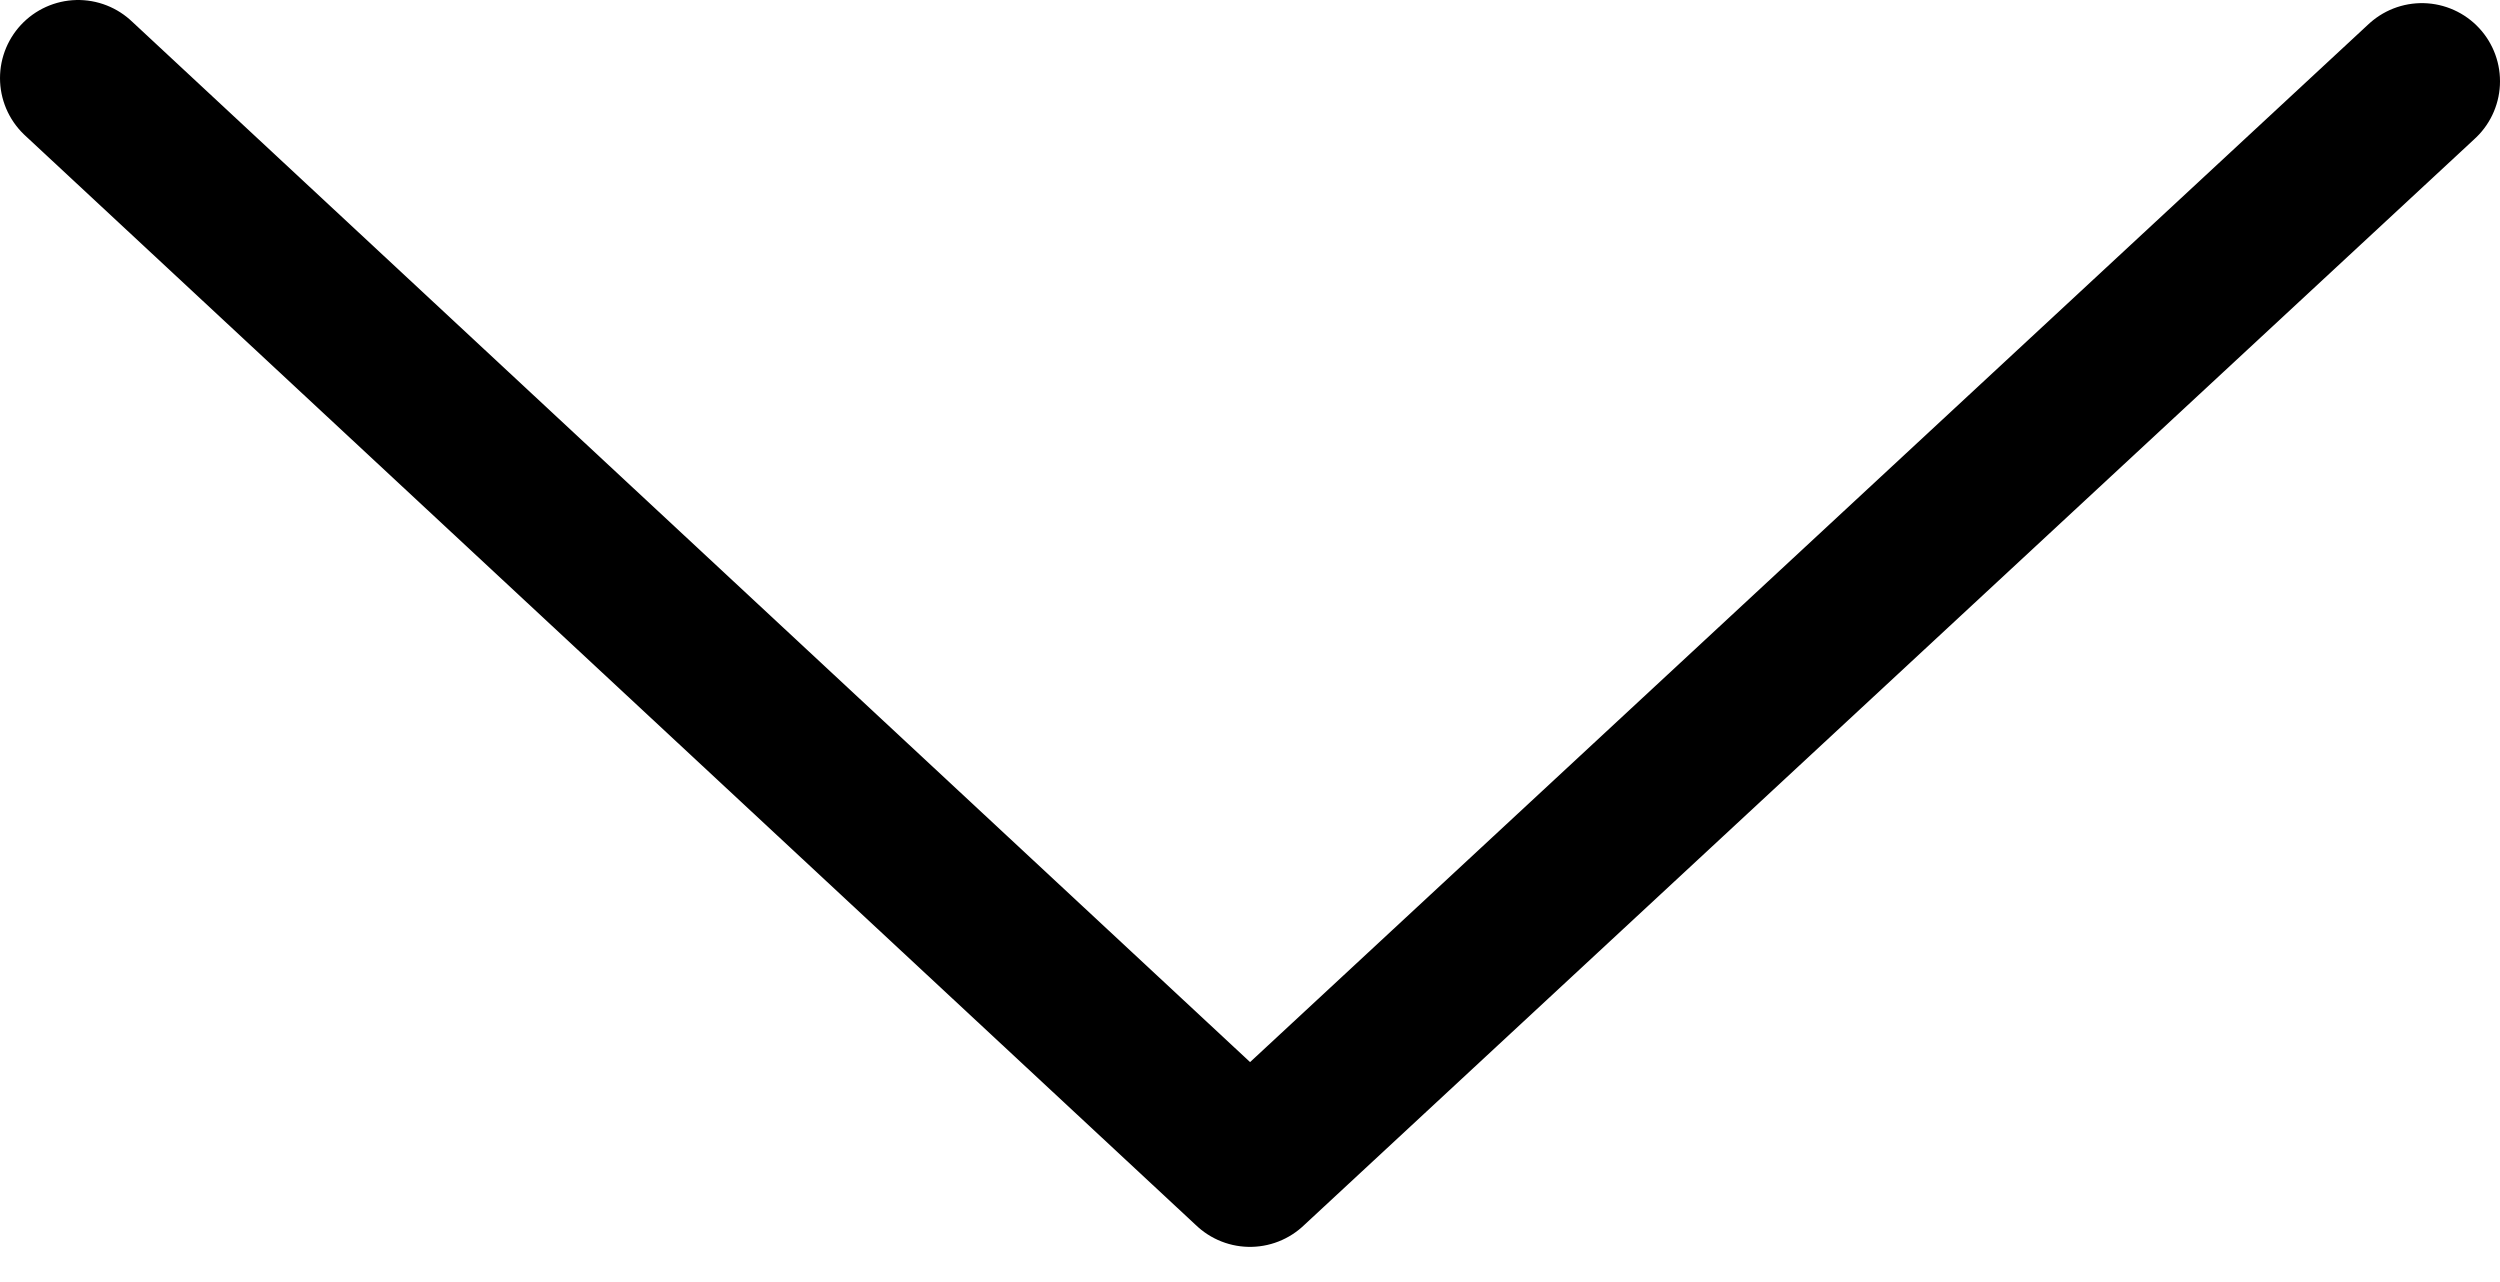
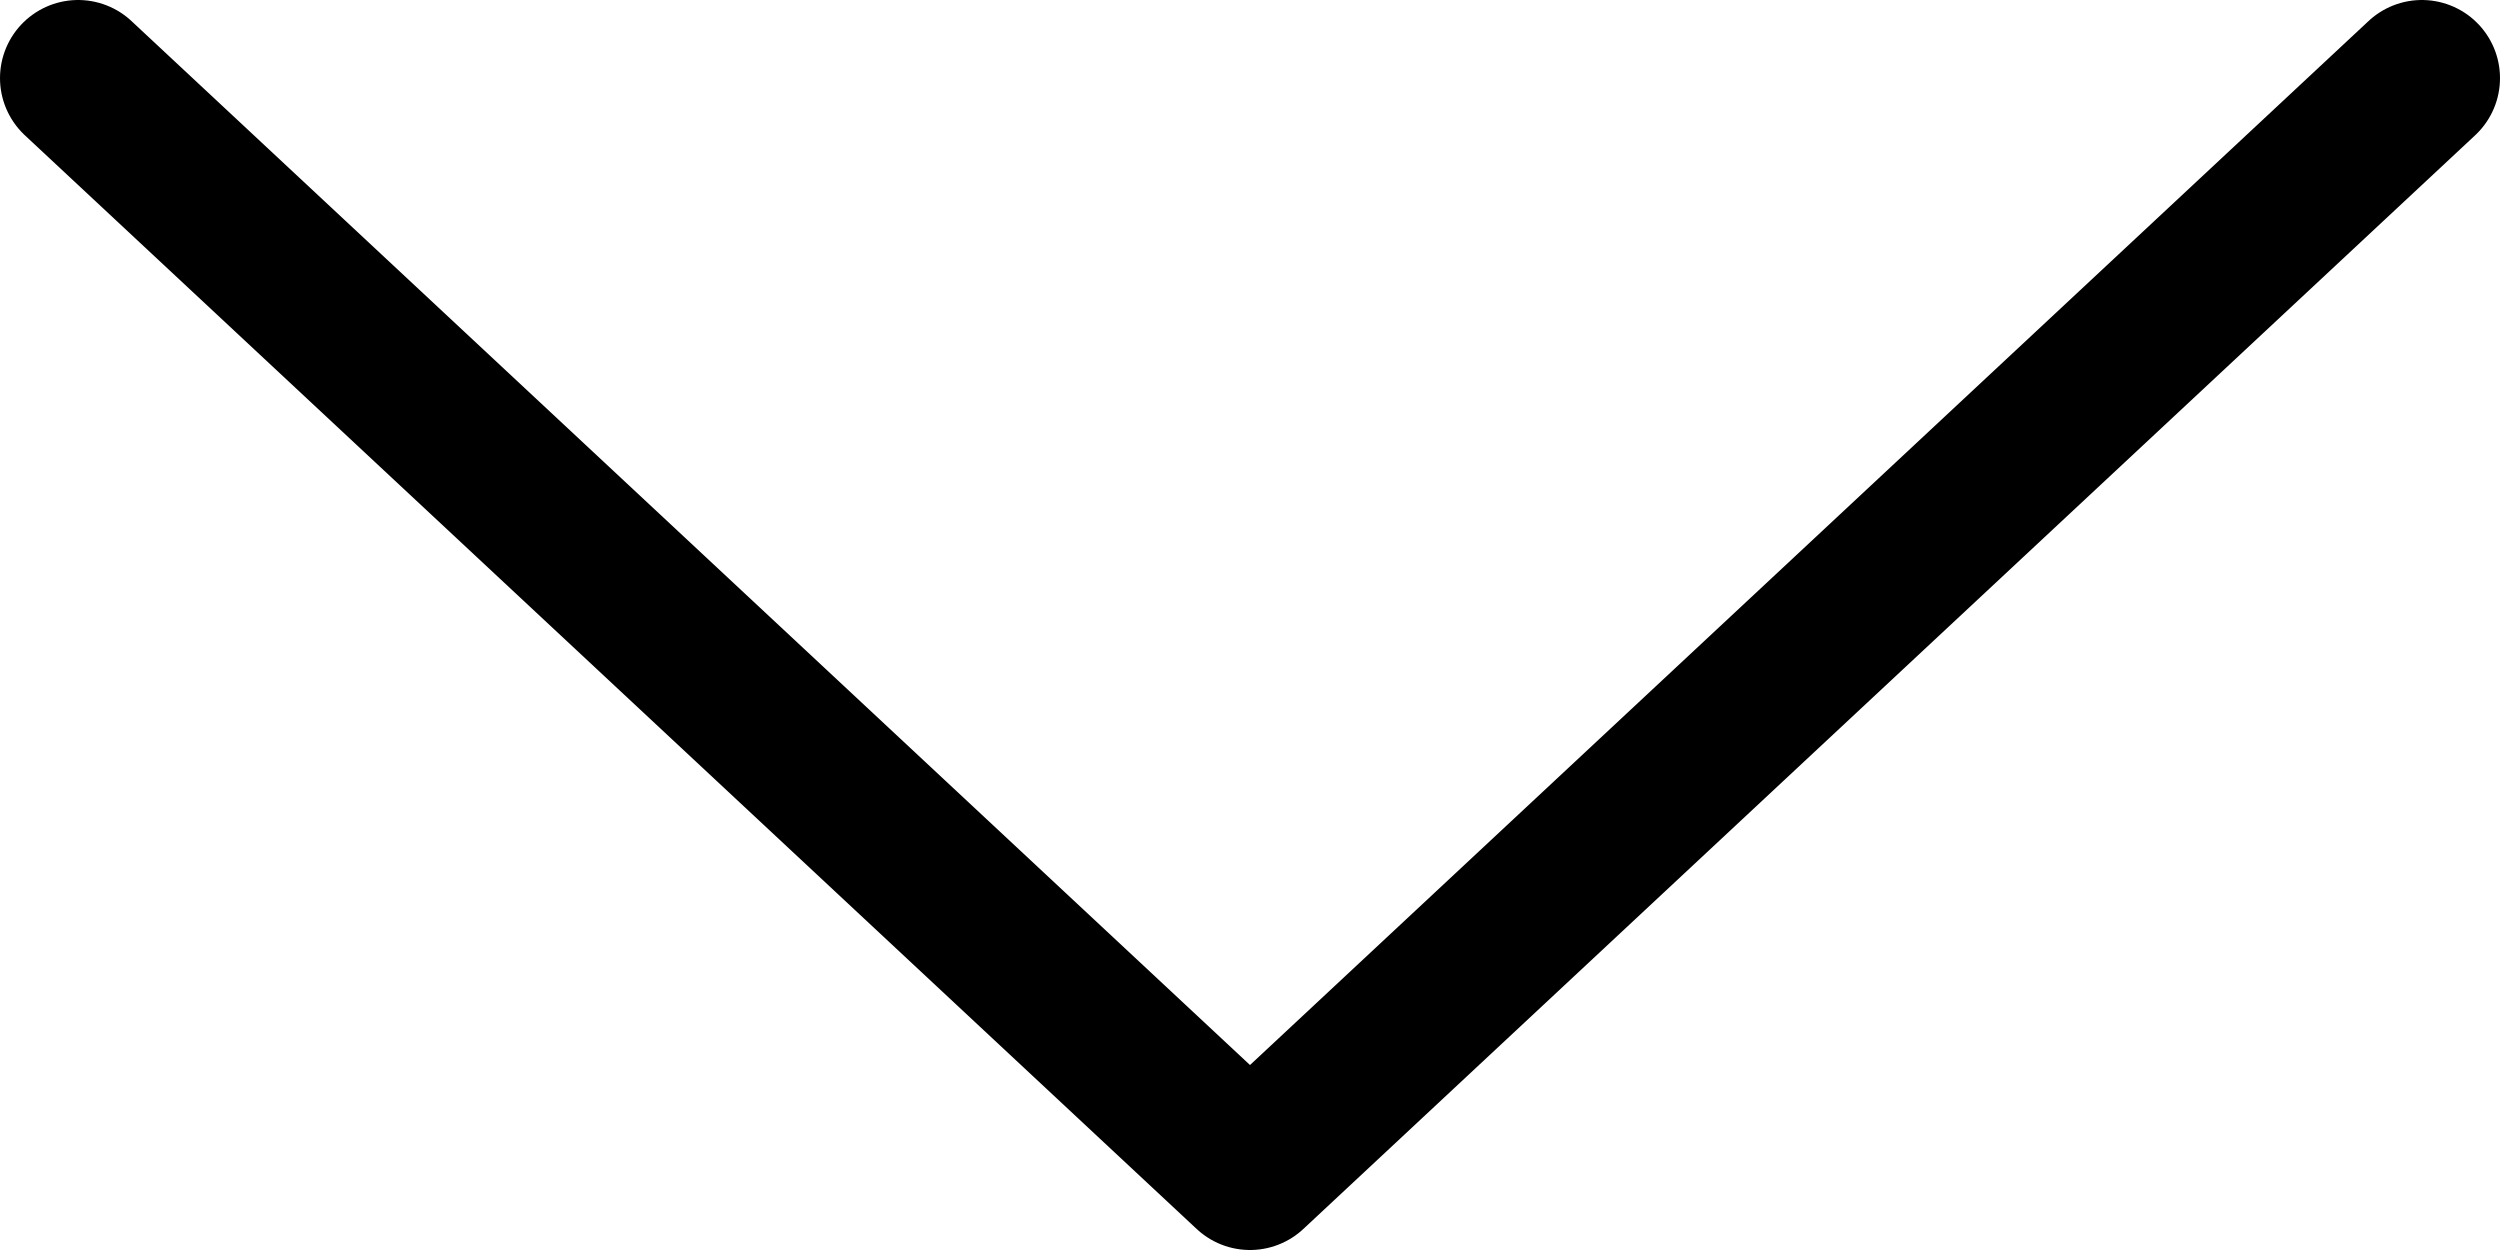
- <svg xmlns="http://www.w3.org/2000/svg" viewBox="0 0 8 4.1">
-   <polyline style="fill:none;   stroke:#000;   stroke-linecap:round;   stroke-linejoin:round;   stroke-width: 0.5px;" points="0.25 0.25 4 3.74 7.75 0.26" />
+ <svg xmlns="http://www.w3.org/2000/svg" viewBox="0 0 8 4">
+   <polyline style="fill:none;   stroke:#000;   stroke-linecap:round;   stroke-linejoin:round;   stroke-width: 0.5px;" points="0.25 0.25 4 3.75 7.75 0.25" />
</svg>
